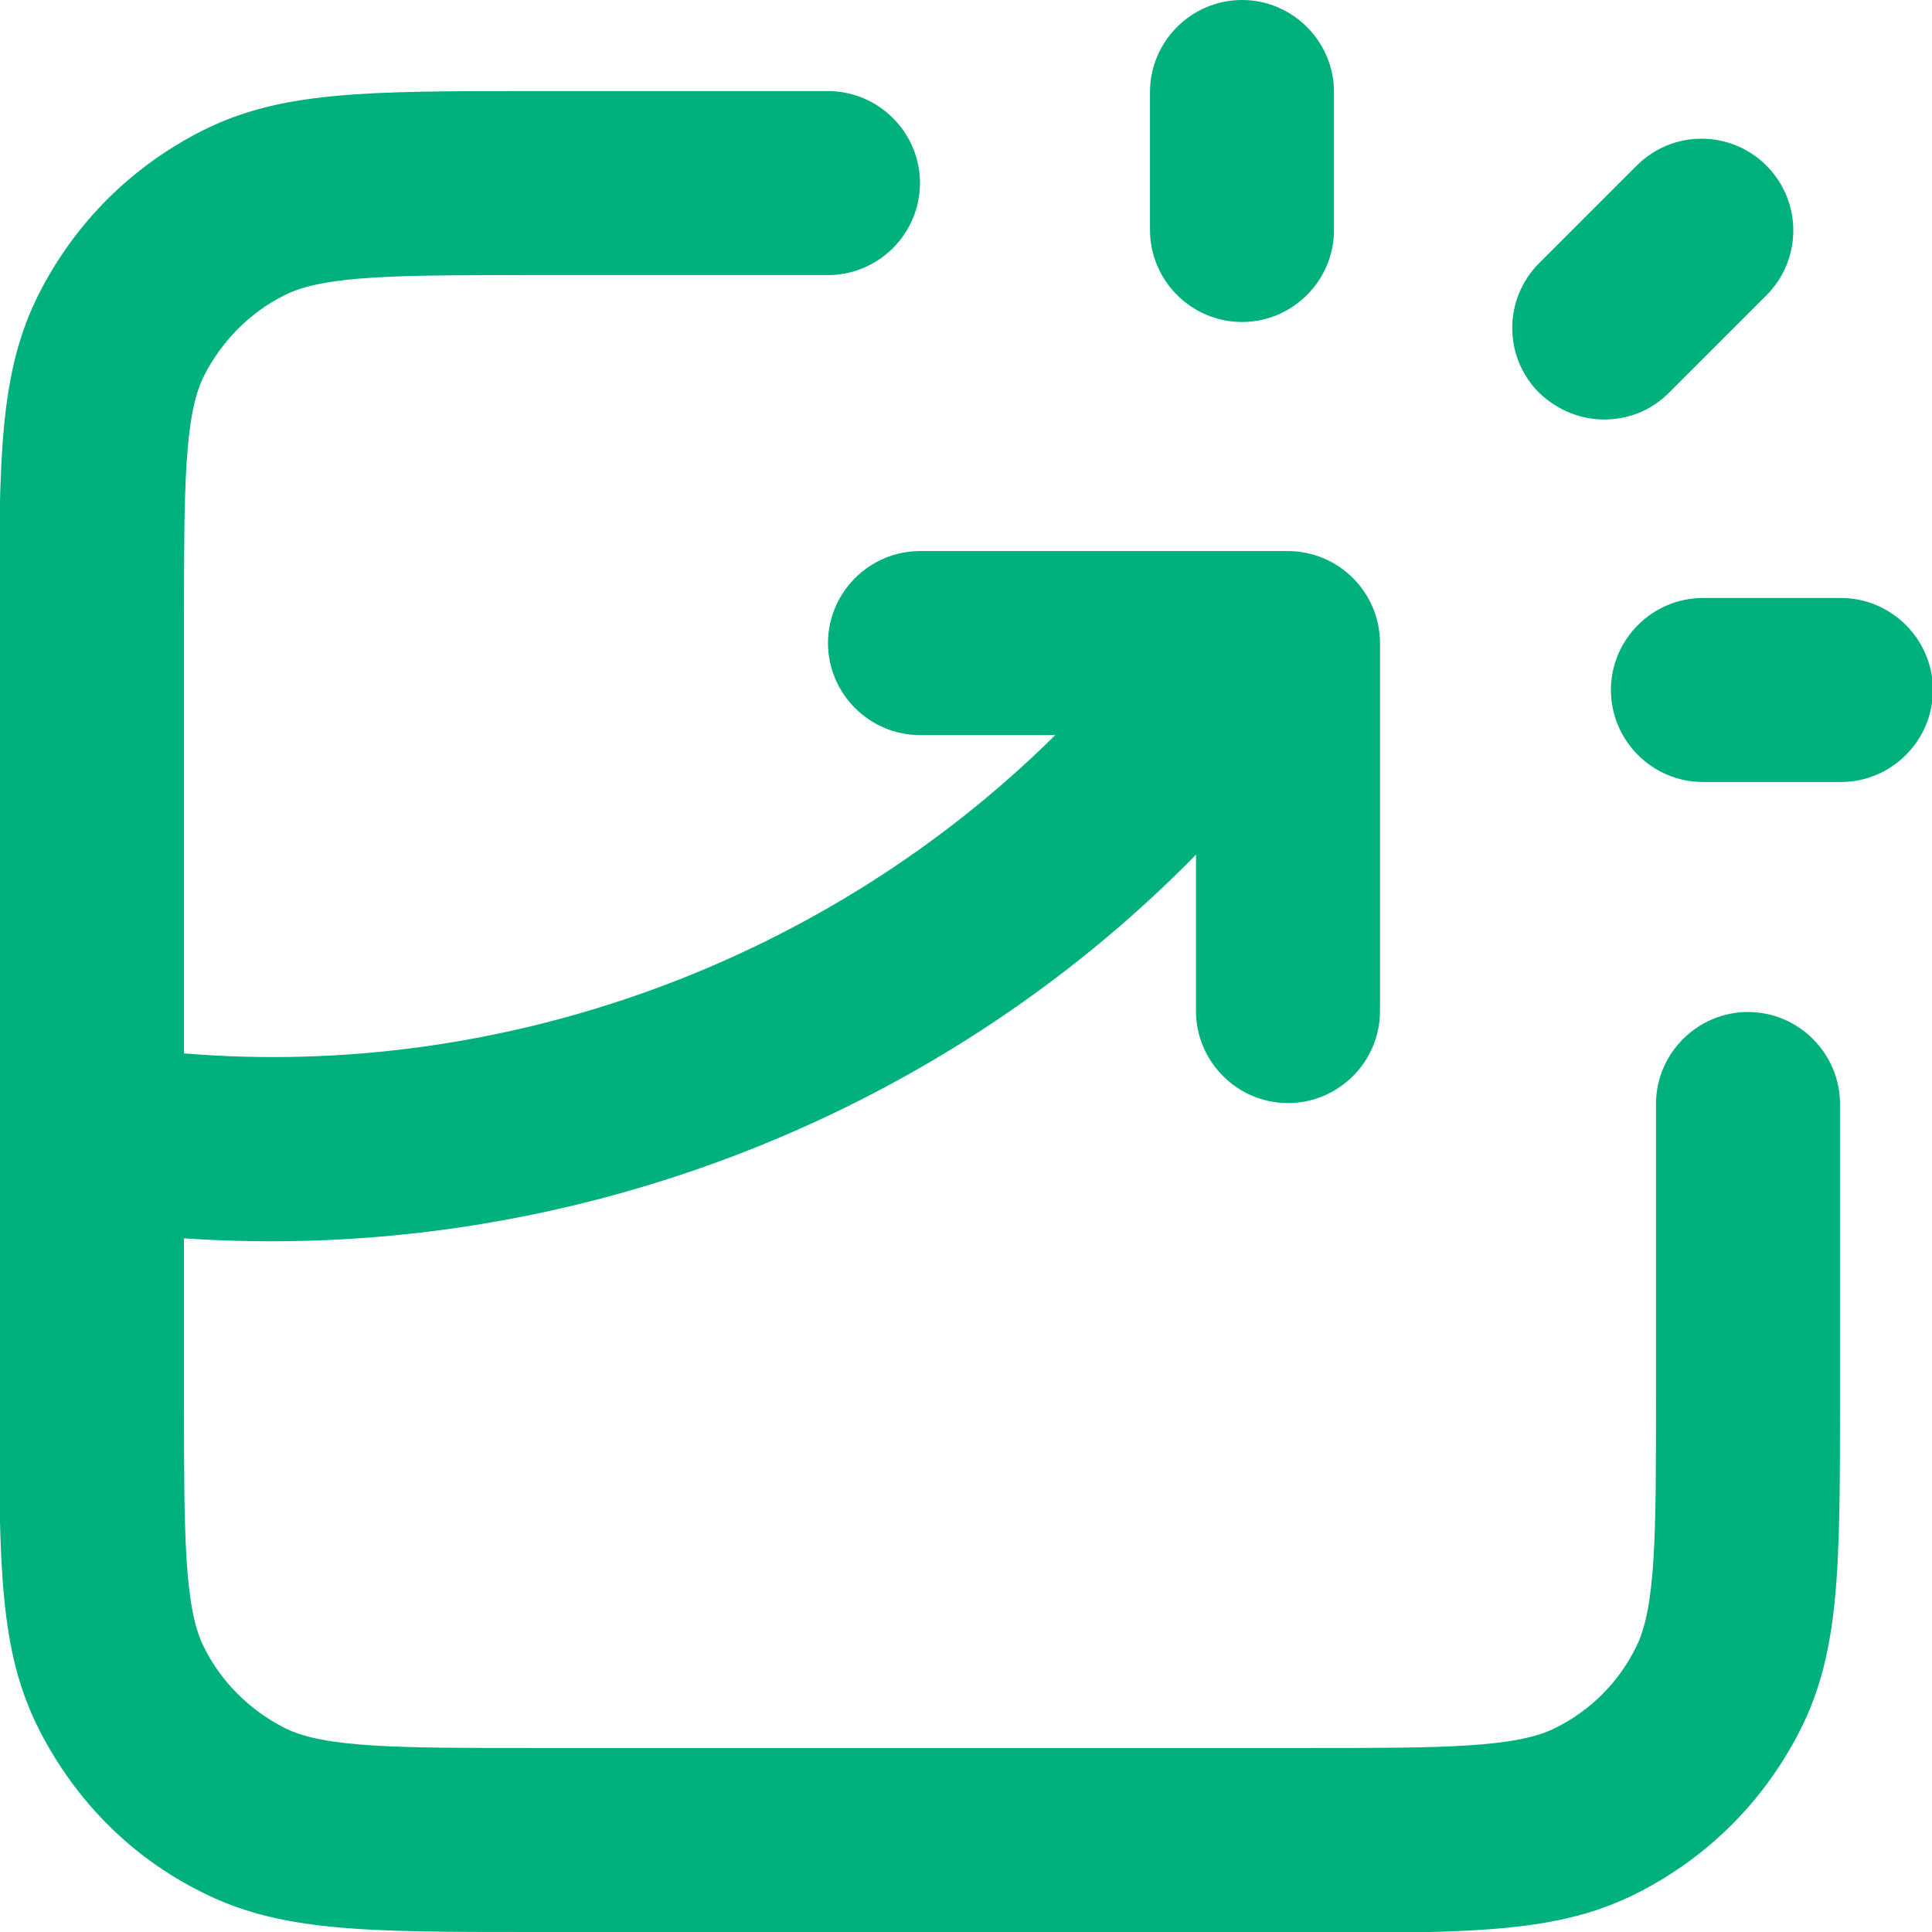
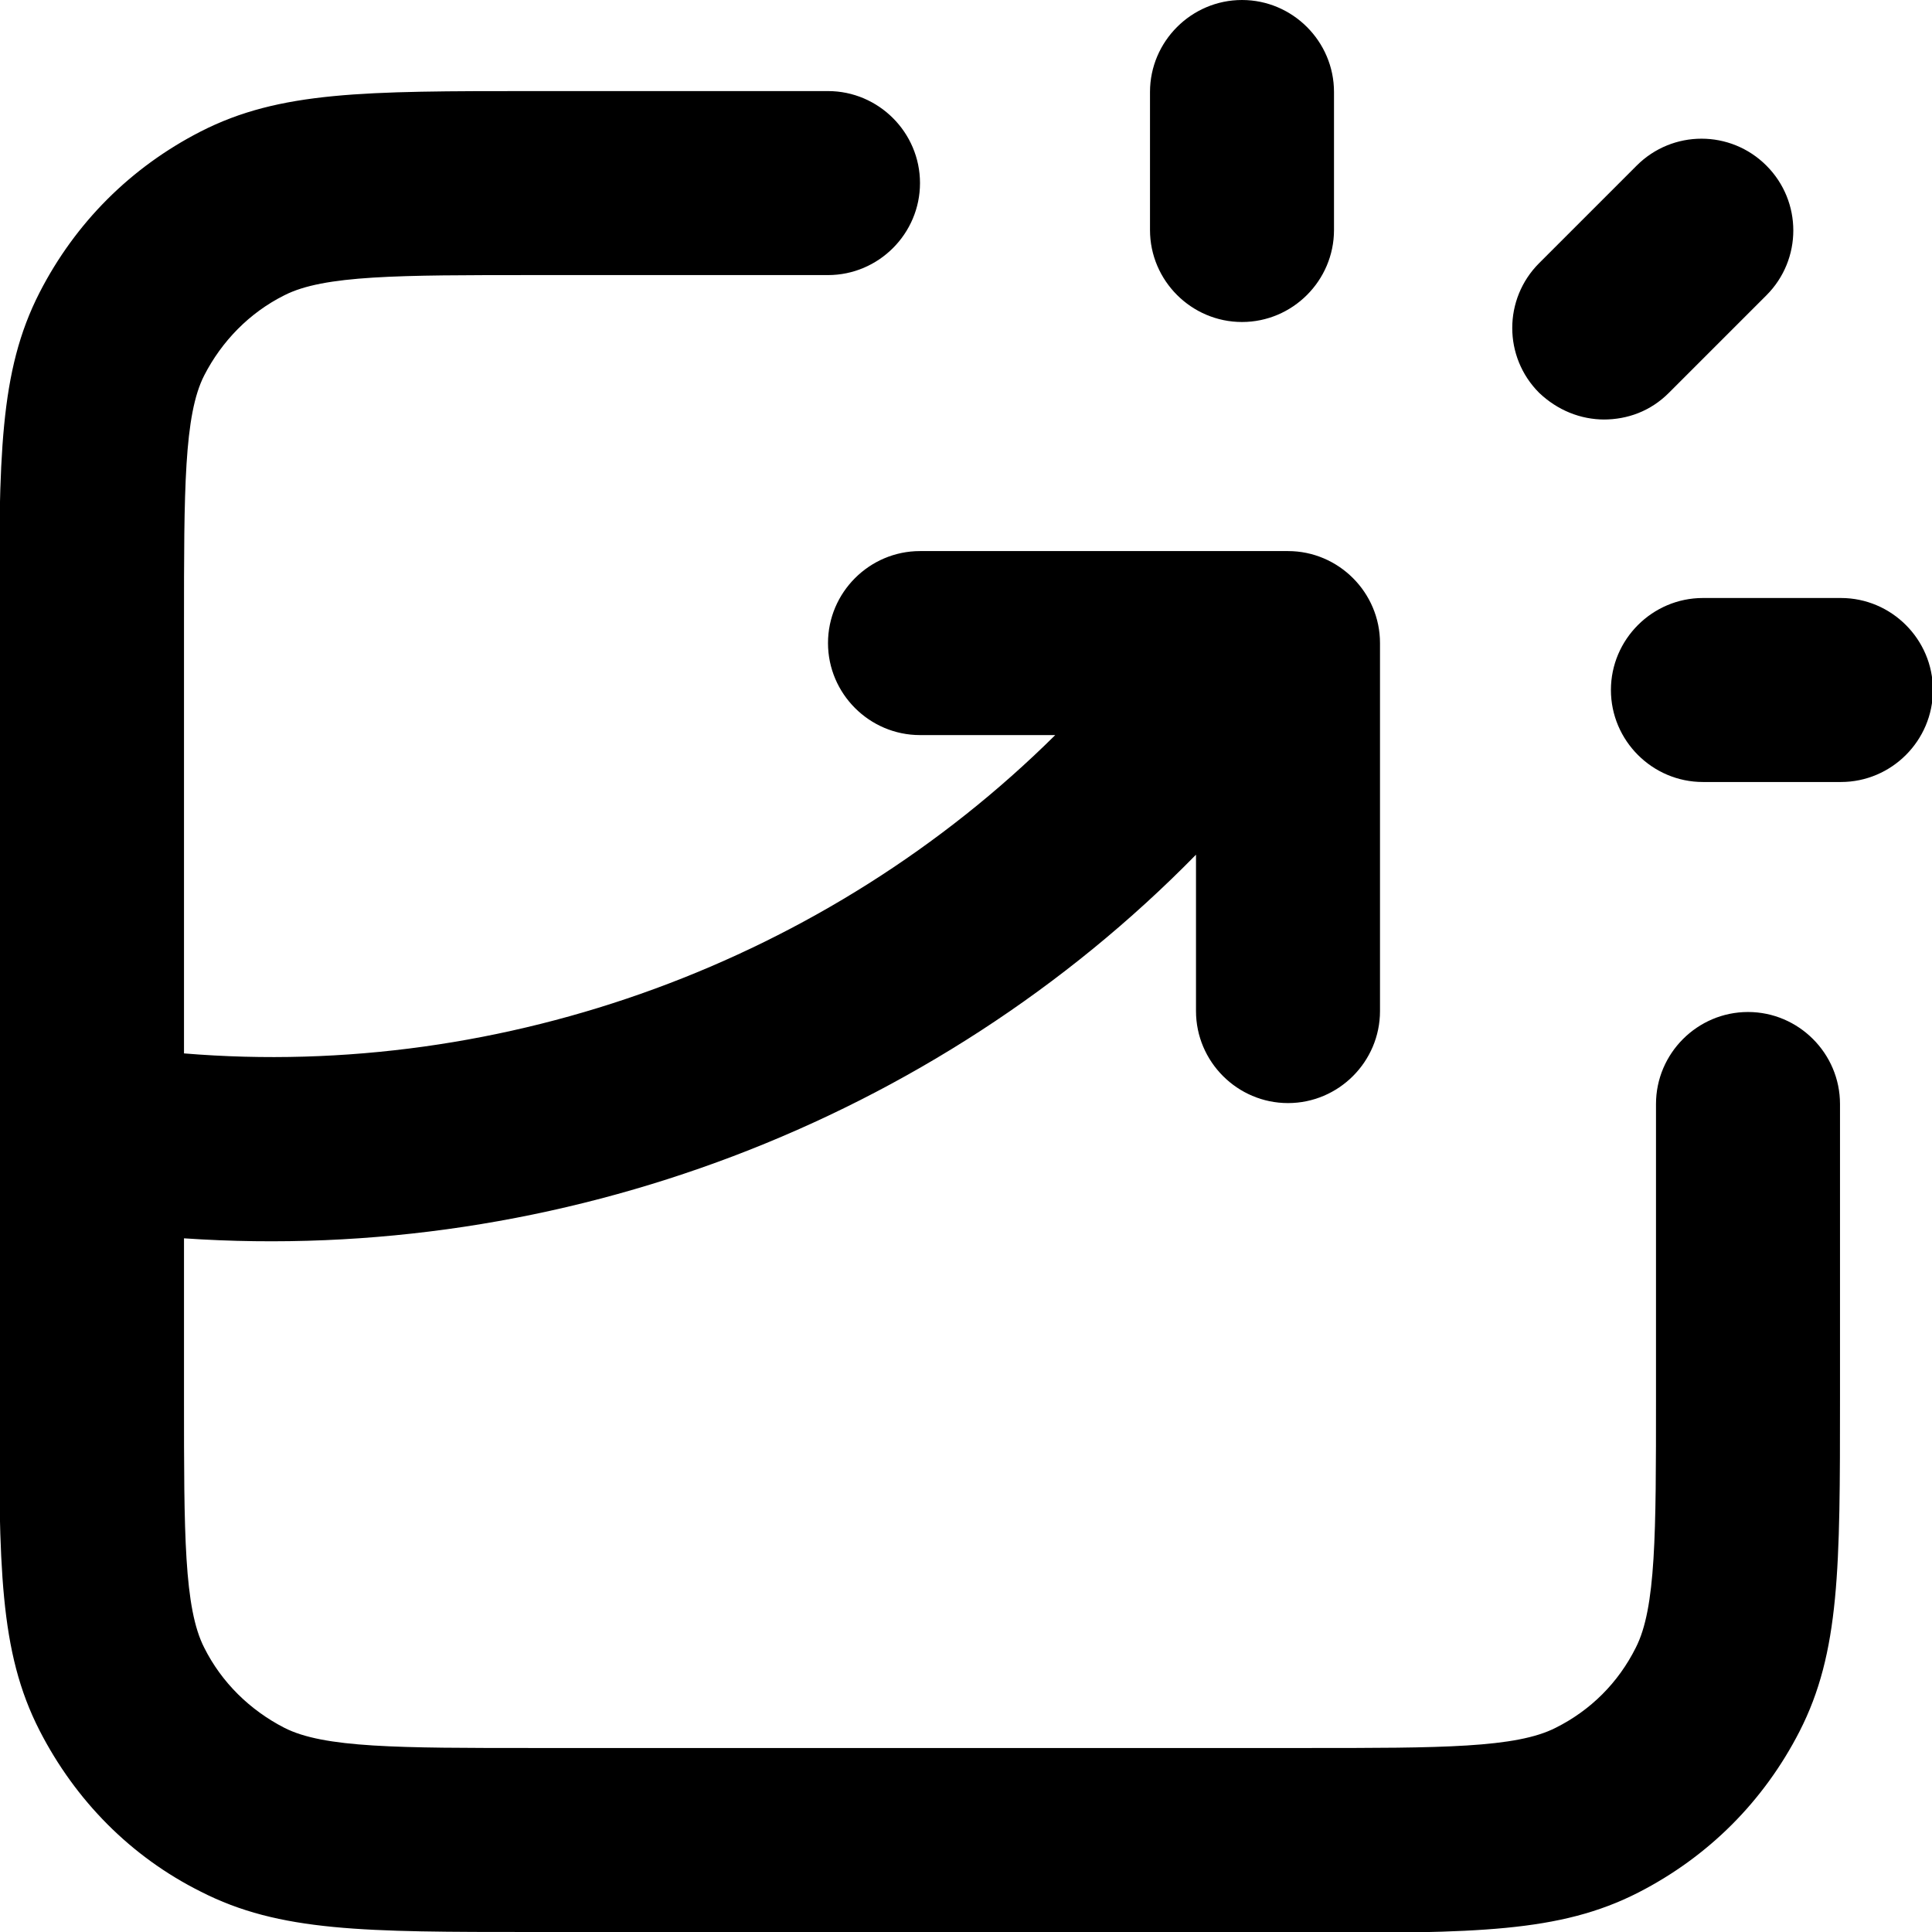
<svg xmlns="http://www.w3.org/2000/svg" version="1.1" viewBox="0 0 21 21">
-   <path fill="#00b07d" d="M14.2,21H5.8c-1.84,0-2.76,0-3.62-.44-.76-.38-1.36-.99-1.75-1.75-.44-.86-.44-1.78-.44-3.62V6.8c0-1.84,0-2.76.44-3.62.39-.76.99-1.36,1.75-1.75.86-.44,1.78-.44,3.62-.44h3.2c.55,0,1,.45,1,1s-.45,1-1,1h-3.2c-1.47,0-2.28,0-2.71.22-.38.19-.68.5-.87.87-.22.43-.22,1.24-.22,2.71v4.66c3.49.29,7-1.01,9.47-3.46h-1.47c-.55,0-1-.45-1-1s.45-1,1-1h4c.55,0,1,.45,1,1v4c0,.55-.45,1-1,1s-1-.45-1-1v-1.7c-2.84,2.9-6.91,4.45-11,4.17v1.74c0,1.47,0,2.28.22,2.71.19.38.5.68.87.87.43.22,1.24.22,2.71.22h8.4c1.47,0,2.28,0,2.71-.22.38-.19.68-.49.87-.87.22-.43.22-1.24.22-2.71v-3.2c0-.55.45-1,1-1s1,.45,1,1v3.2c0,1.84,0,2.76-.44,3.62-.39.76-.99,1.36-1.75,1.75-.86.44-1.78.44-3.62.44ZM20.01,8.5h-1.5c-.55,0-1-.45-1-1s.45-1,1-1h1.5c.55,0,1,.45,1,1s-.45,1-1,1ZM17.44,4.56c-.26,0-.51-.1-.71-.29-.39-.39-.39-1.02,0-1.41l1.06-1.06c.39-.39,1.02-.39,1.41,0s.39,1.02,0,1.41l-1.06,1.06c-.2.2-.45.29-.71.29ZM13.5,3.5c-.55,0-1-.45-1-1v-1.5c0-.55.45-1,1-1s1,.45,1,1v1.5c0,.55-.45,1-1,1Z" />
+   <path d="M14.2,21H5.8c-1.84,0-2.76,0-3.62-.44-.76-.38-1.36-.99-1.75-1.75-.44-.86-.44-1.78-.44-3.62V6.8c0-1.84,0-2.76.44-3.62.39-.76.99-1.36,1.75-1.75.86-.44,1.78-.44,3.62-.44h3.2c.55,0,1,.45,1,1s-.45,1-1,1h-3.2c-1.47,0-2.28,0-2.71.22-.38.19-.68.5-.87.87-.22.43-.22,1.24-.22,2.71v4.66c3.49.29,7-1.01,9.47-3.46h-1.47c-.55,0-1-.45-1-1s.45-1,1-1h4c.55,0,1,.45,1,1v4c0,.55-.45,1-1,1s-1-.45-1-1v-1.7c-2.84,2.9-6.91,4.45-11,4.17v1.74c0,1.47,0,2.28.22,2.71.19.38.5.68.87.87.43.22,1.24.22,2.71.22h8.4c1.47,0,2.28,0,2.71-.22.38-.19.68-.49.87-.87.22-.43.22-1.24.22-2.71v-3.2c0-.55.45-1,1-1s1,.45,1,1v3.2c0,1.84,0,2.76-.44,3.62-.39.76-.99,1.36-1.75,1.75-.86.44-1.78.44-3.62.44ZM20.01,8.5h-1.5c-.55,0-1-.45-1-1s.45-1,1-1h1.5c.55,0,1,.45,1,1s-.45,1-1,1ZM17.44,4.56c-.26,0-.51-.1-.71-.29-.39-.39-.39-1.02,0-1.41l1.06-1.06c.39-.39,1.02-.39,1.41,0s.39,1.02,0,1.41l-1.06,1.06c-.2.2-.45.29-.71.29ZM13.5,3.5c-.55,0-1-.45-1-1v-1.5c0-.55.45-1,1-1s1,.45,1,1v1.5c0,.55-.45,1-1,1Z" />
</svg>
